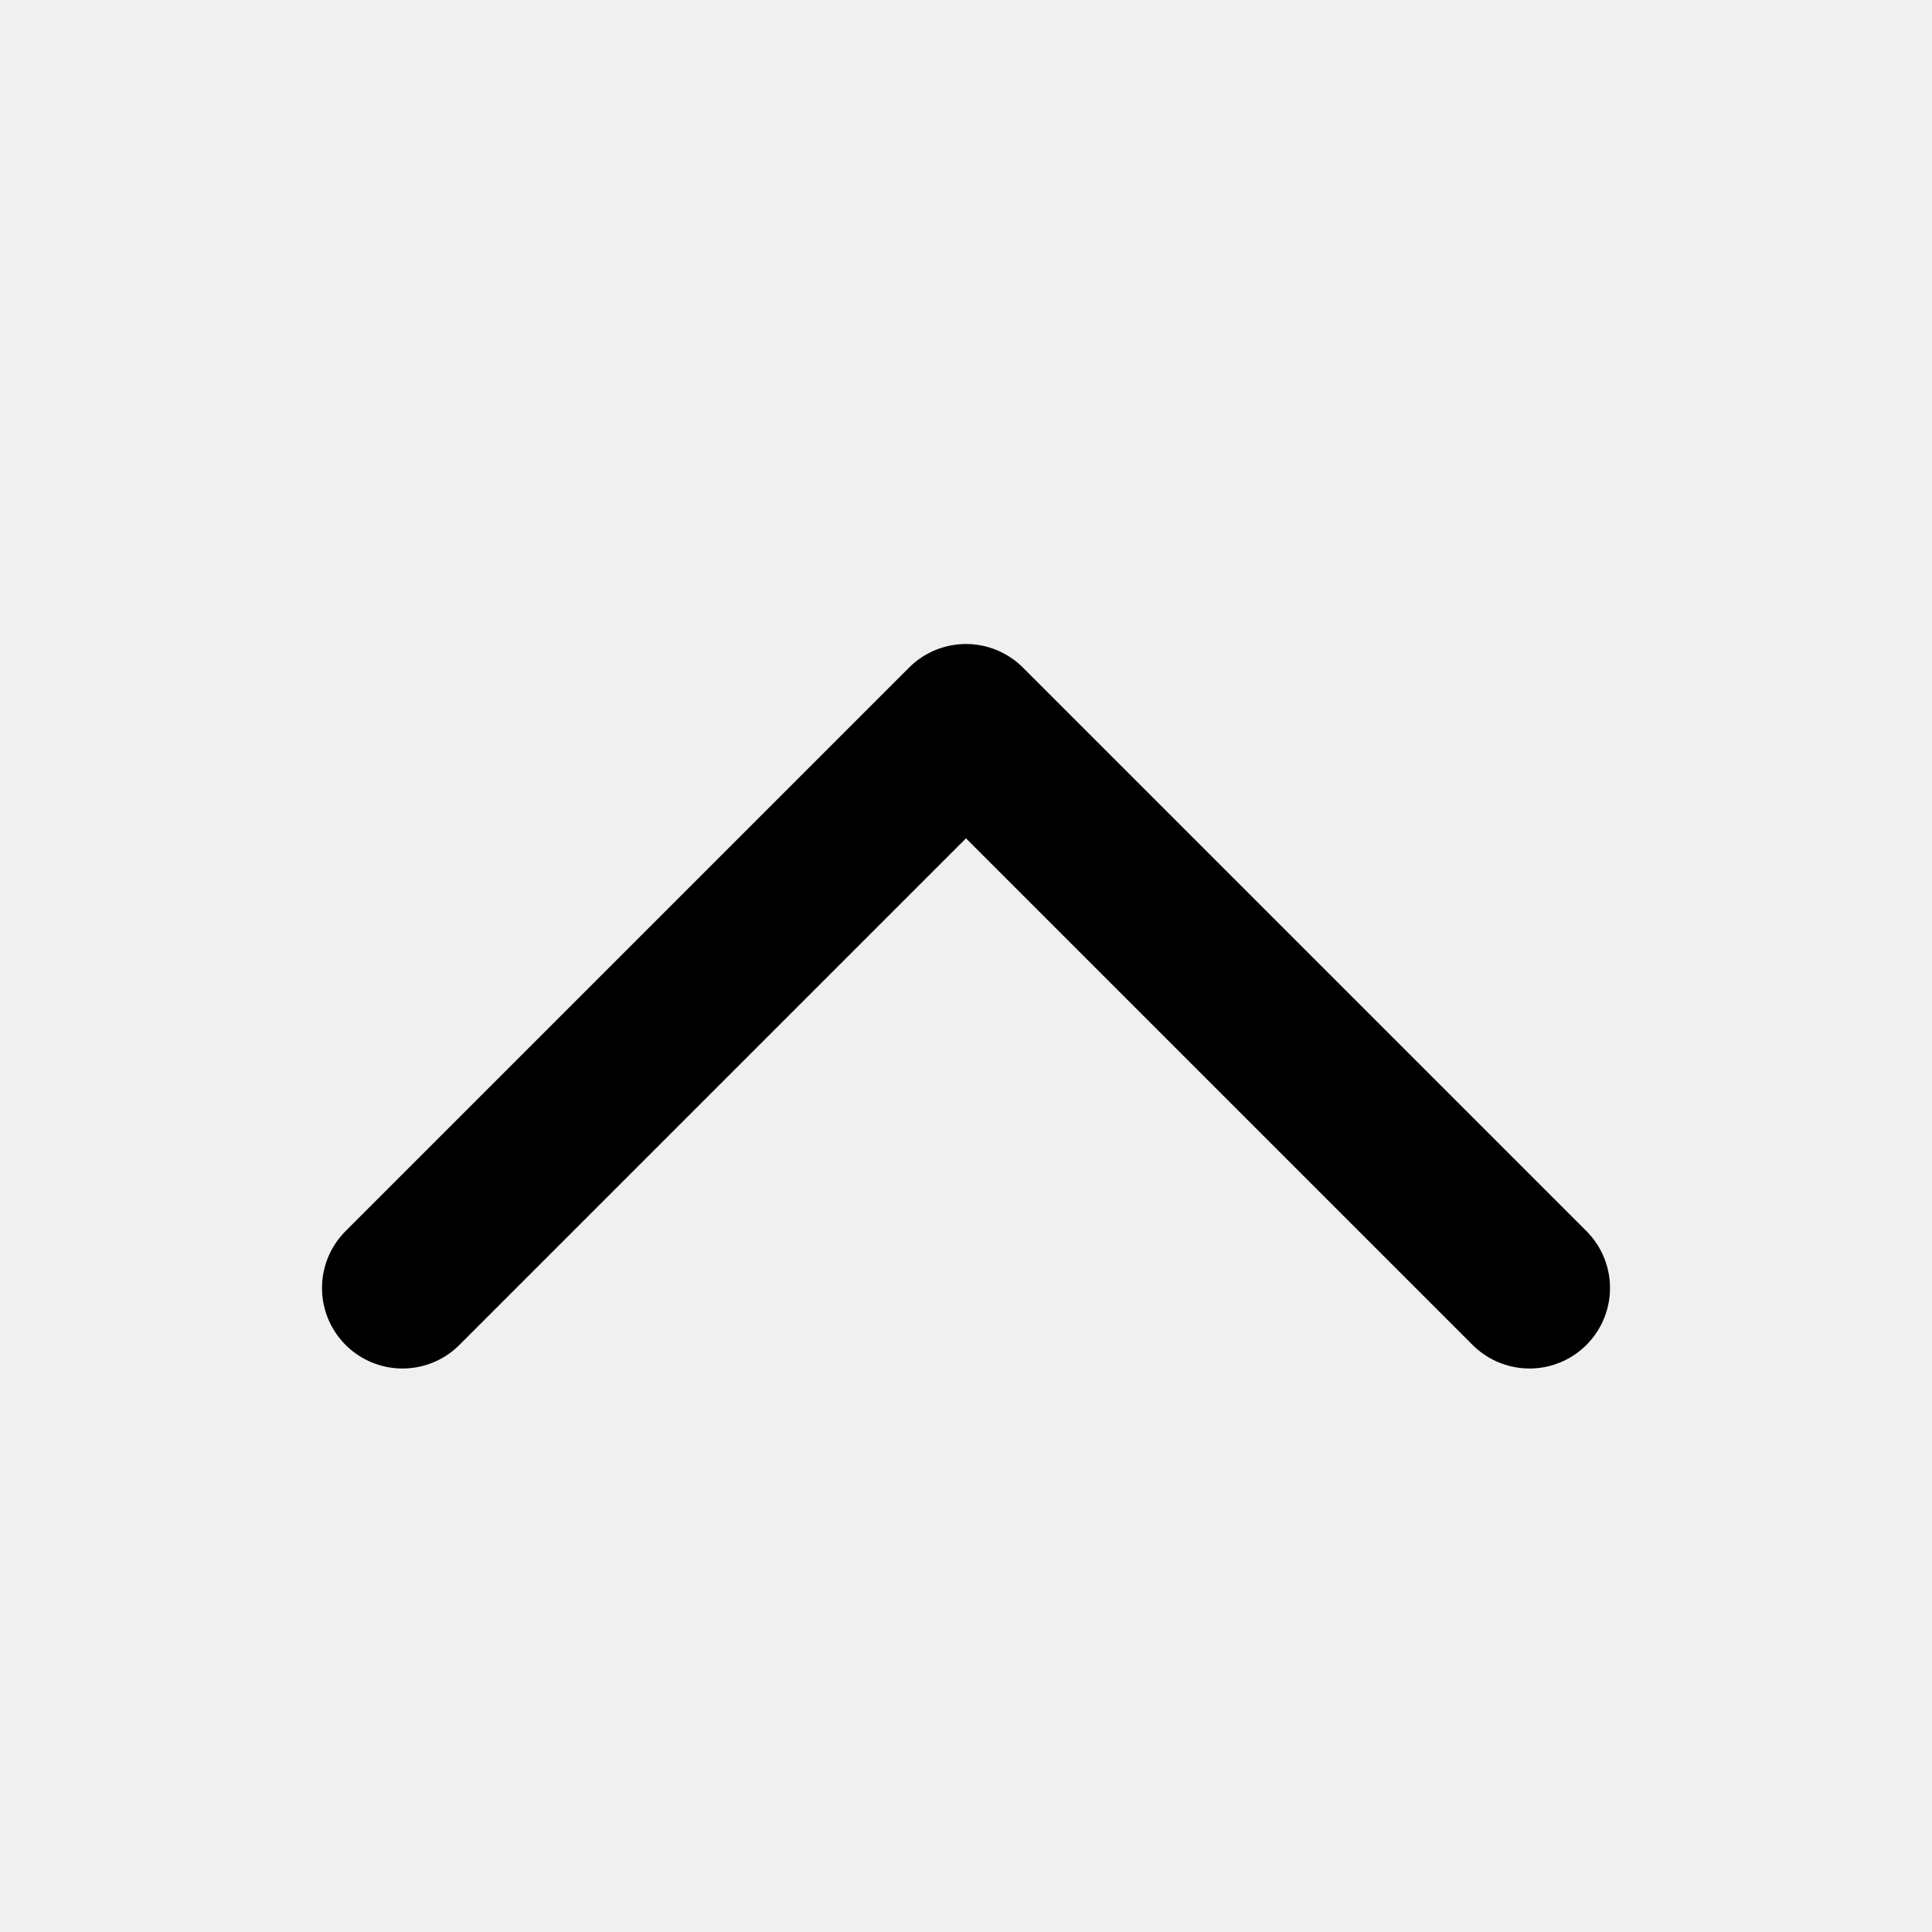
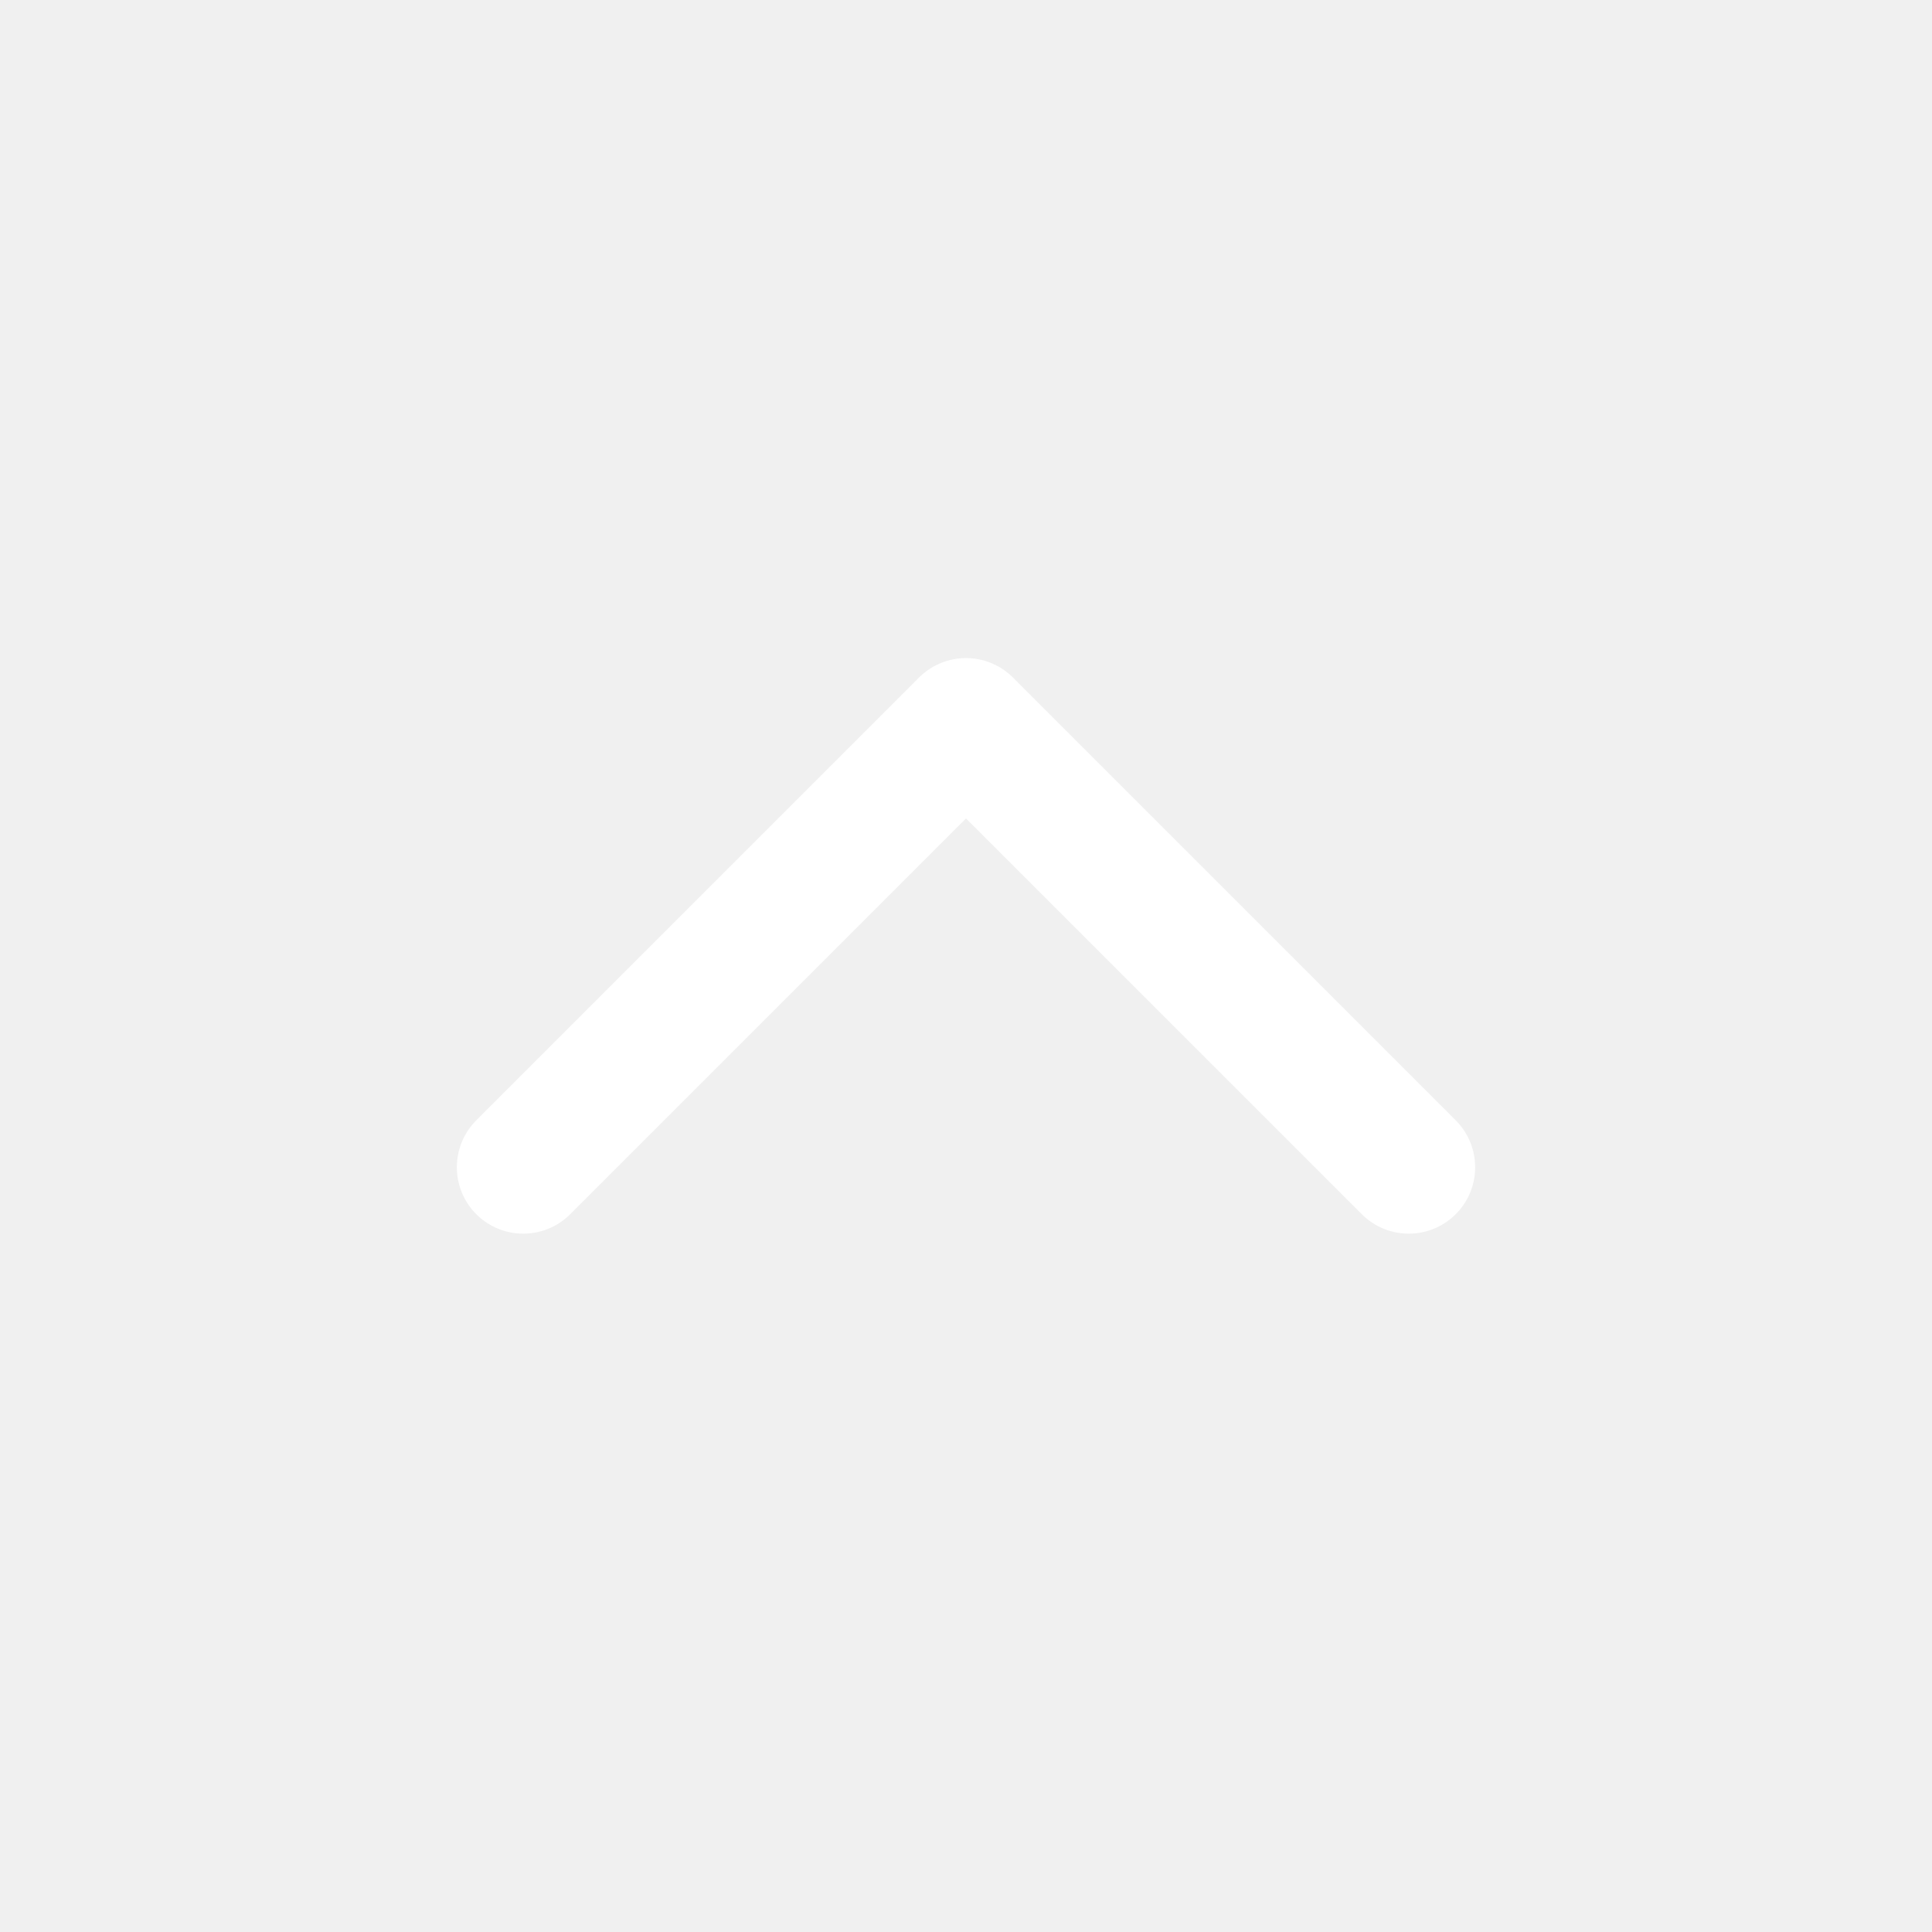
- <svg xmlns="http://www.w3.org/2000/svg" width="800px" height="800px" viewBox="0 0 24 24" fill="none">
-   <g id="Arrow / Chevron_Up">
-     <path id="Vector" d="M5 16L12 9L19 16" stroke="#000000" stroke-width="2" stroke-linecap="round" stroke-linejoin="round" />
-   </g>
+ <svg xmlns="http://www.w3.org/2000/svg" viewBox="0 0 24 24" role="img" aria-hidden="true">
+   <path d="M6.5 14.5 12 9l5.5 5.5" fill="none" stroke="#fff" stroke-width="1.65" stroke-linecap="round" stroke-linejoin="round" />
</svg>
